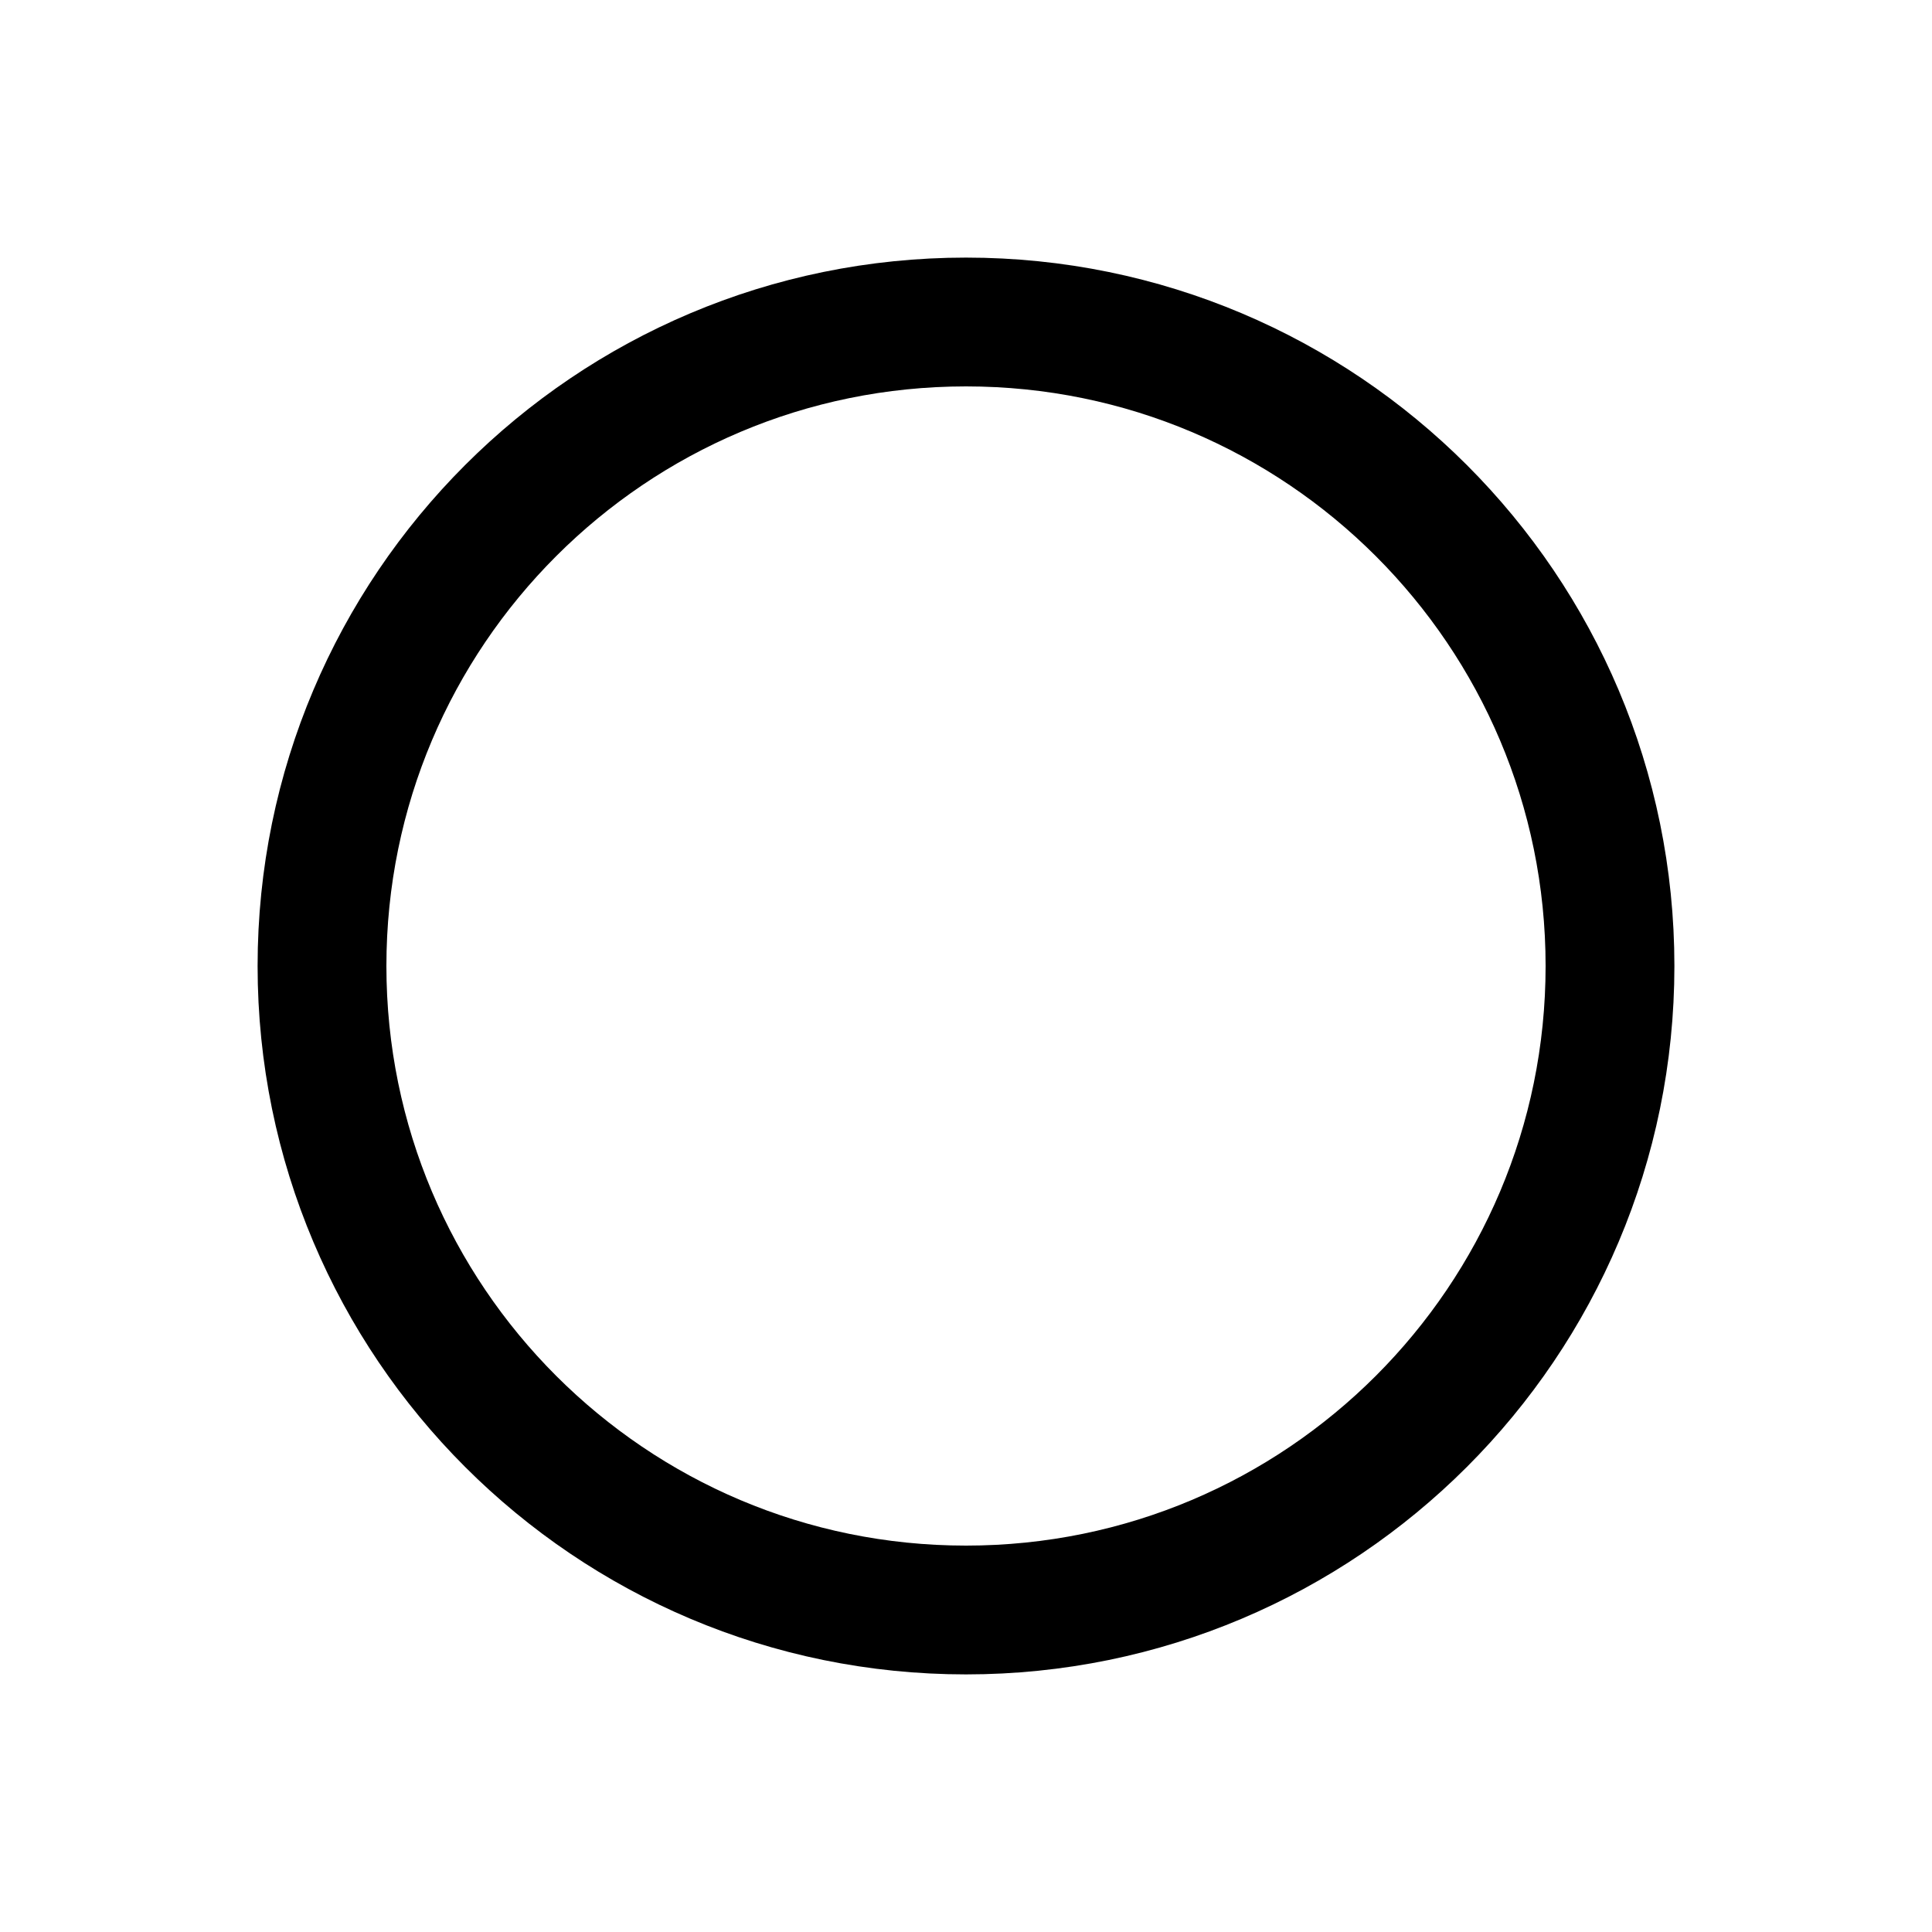
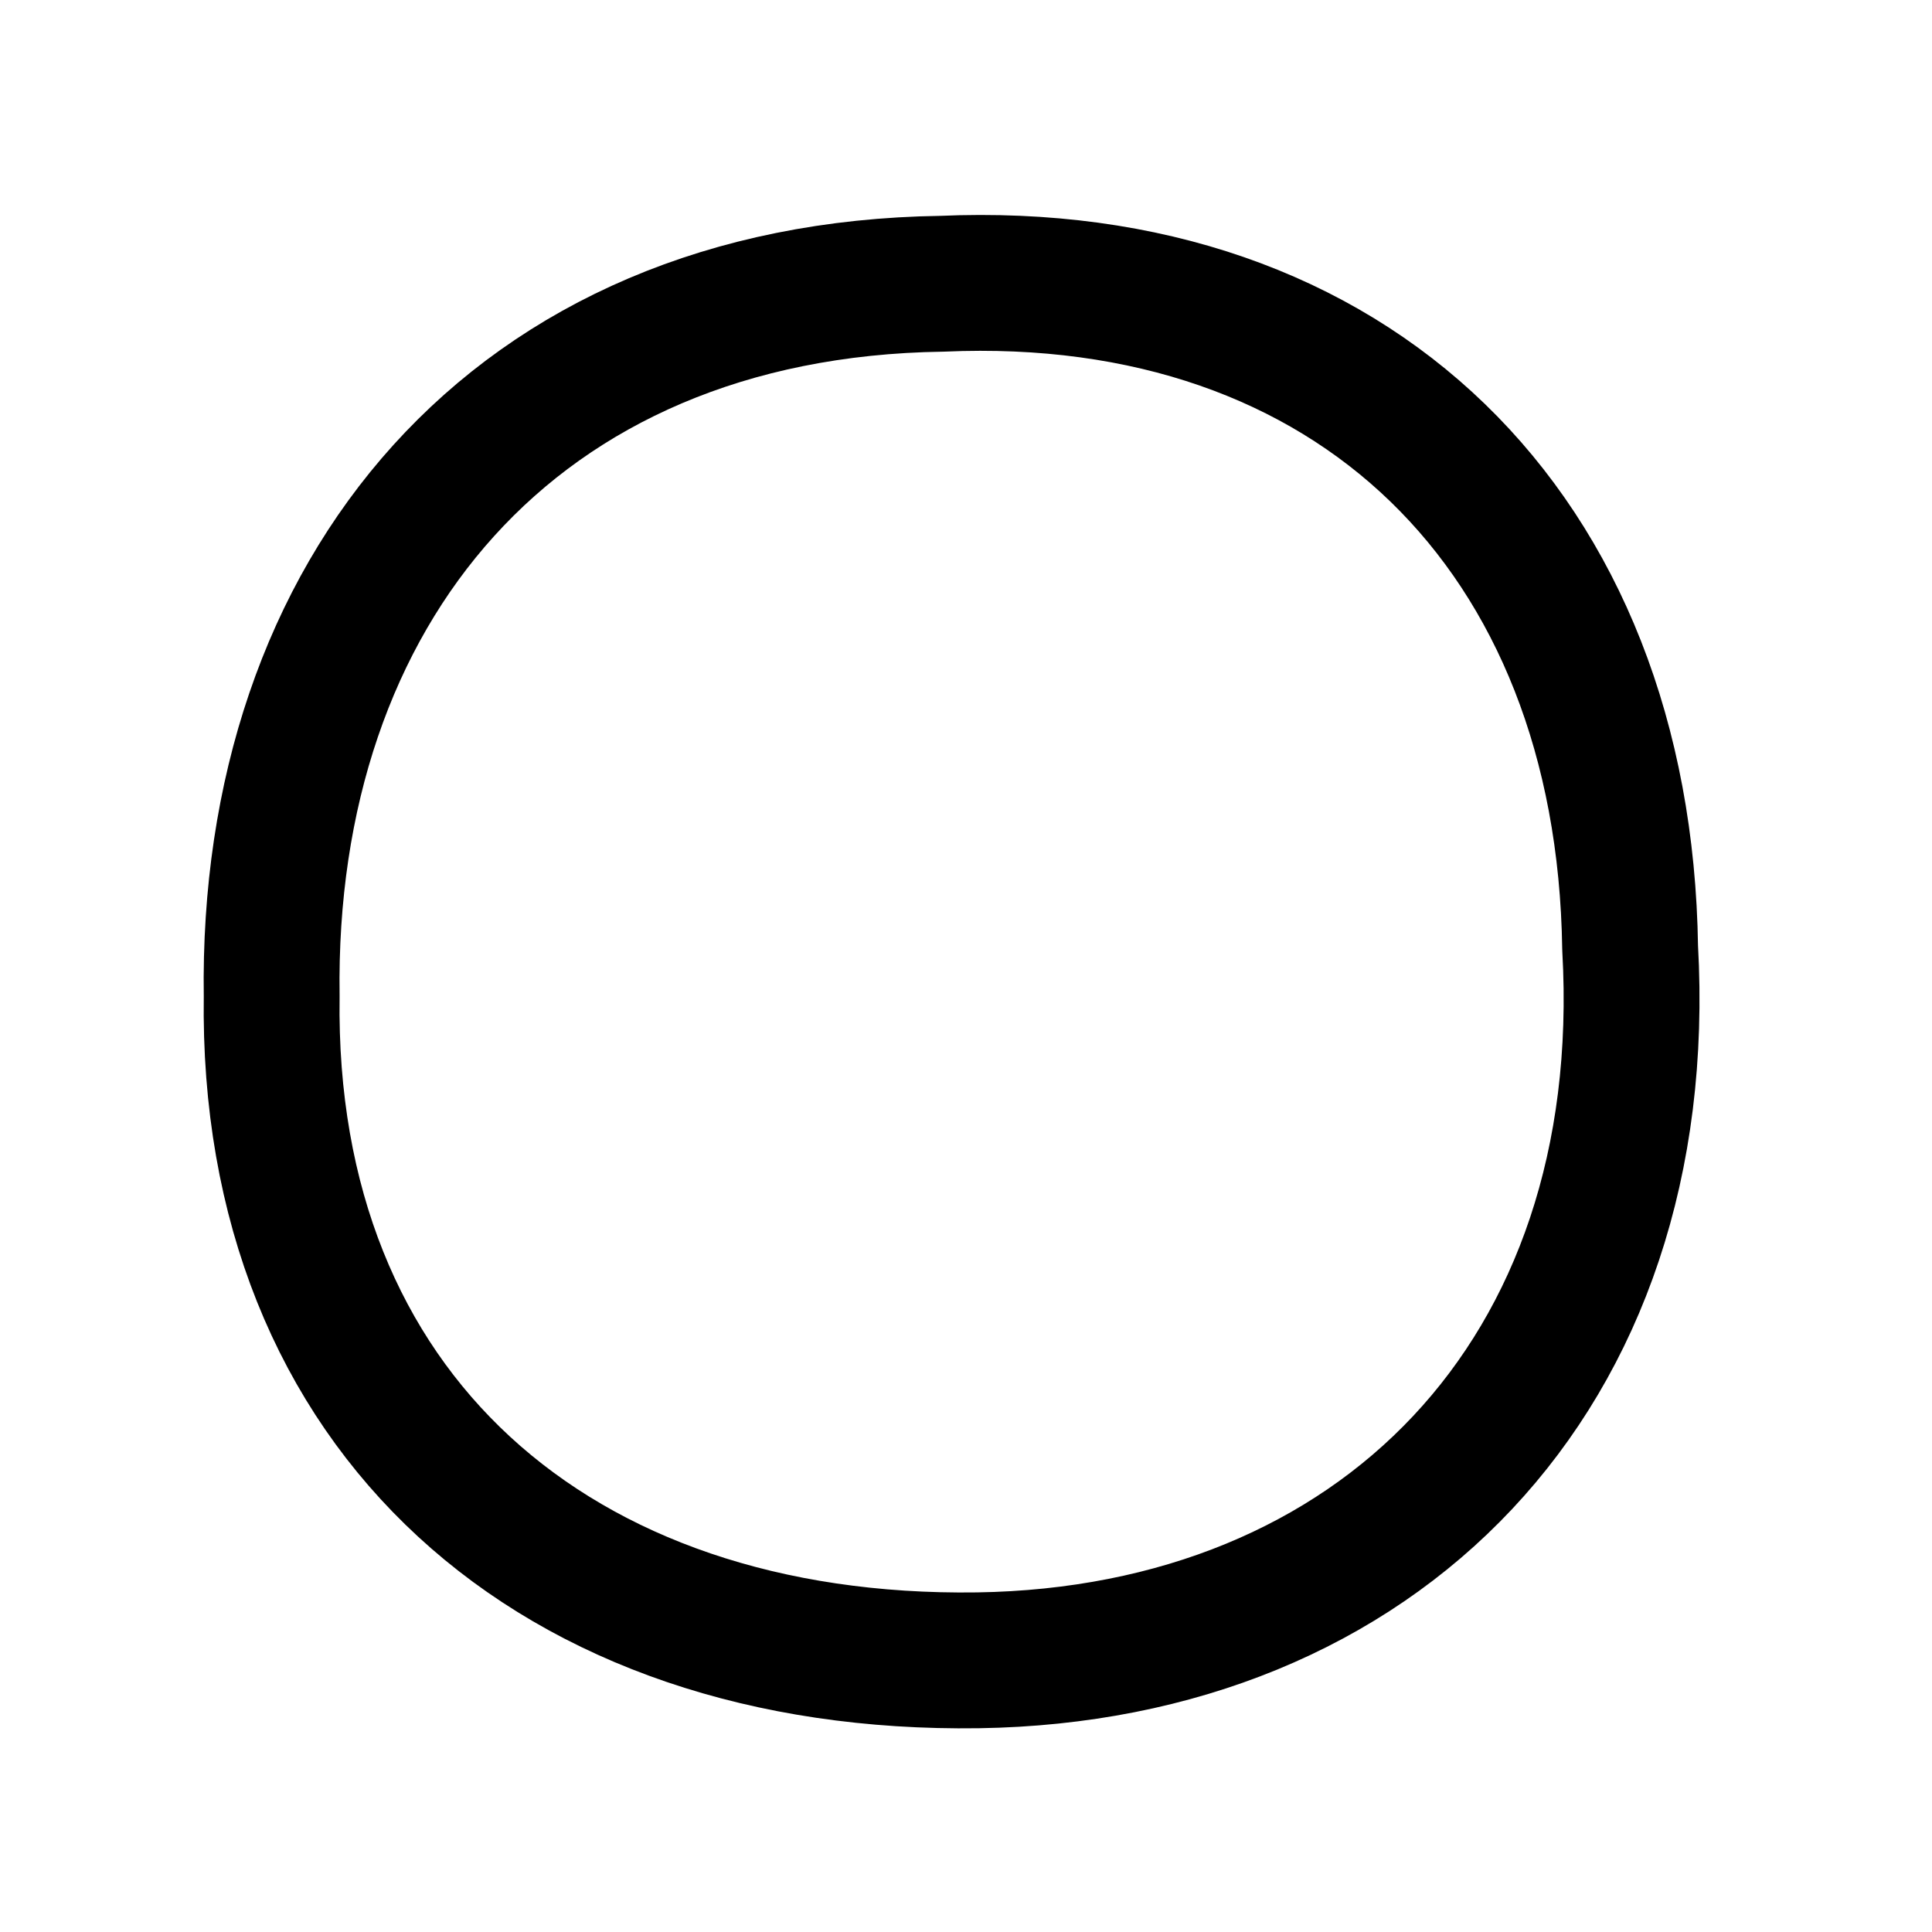
- <svg xmlns="http://www.w3.org/2000/svg" width="24" height="24" viewBox="0 0 24 24" fill="none" stroke="#000" stroke-width="1.6" stroke-linecap="round" stroke-linejoin="round">
-   <circle cx="12" cy="12" r="8" />
+ <svg xmlns="http://www.w3.org/2000/svg" width="32" height="32" viewBox="0 0 32 32" fill="none" stroke="#000" stroke-width="2.25" stroke-linecap="round" stroke-linejoin="round">
+   <path d="M27 15.7C27.4 22.8 22.8 27.4 16.2 27.5C9.2 27.6 4.4 23.4 4.5 16.5C4.4 9.8 8.5 4.8 15.6 4.7C22.4 4.4 26.9 8.8 27 15.7Z" />
</svg>
